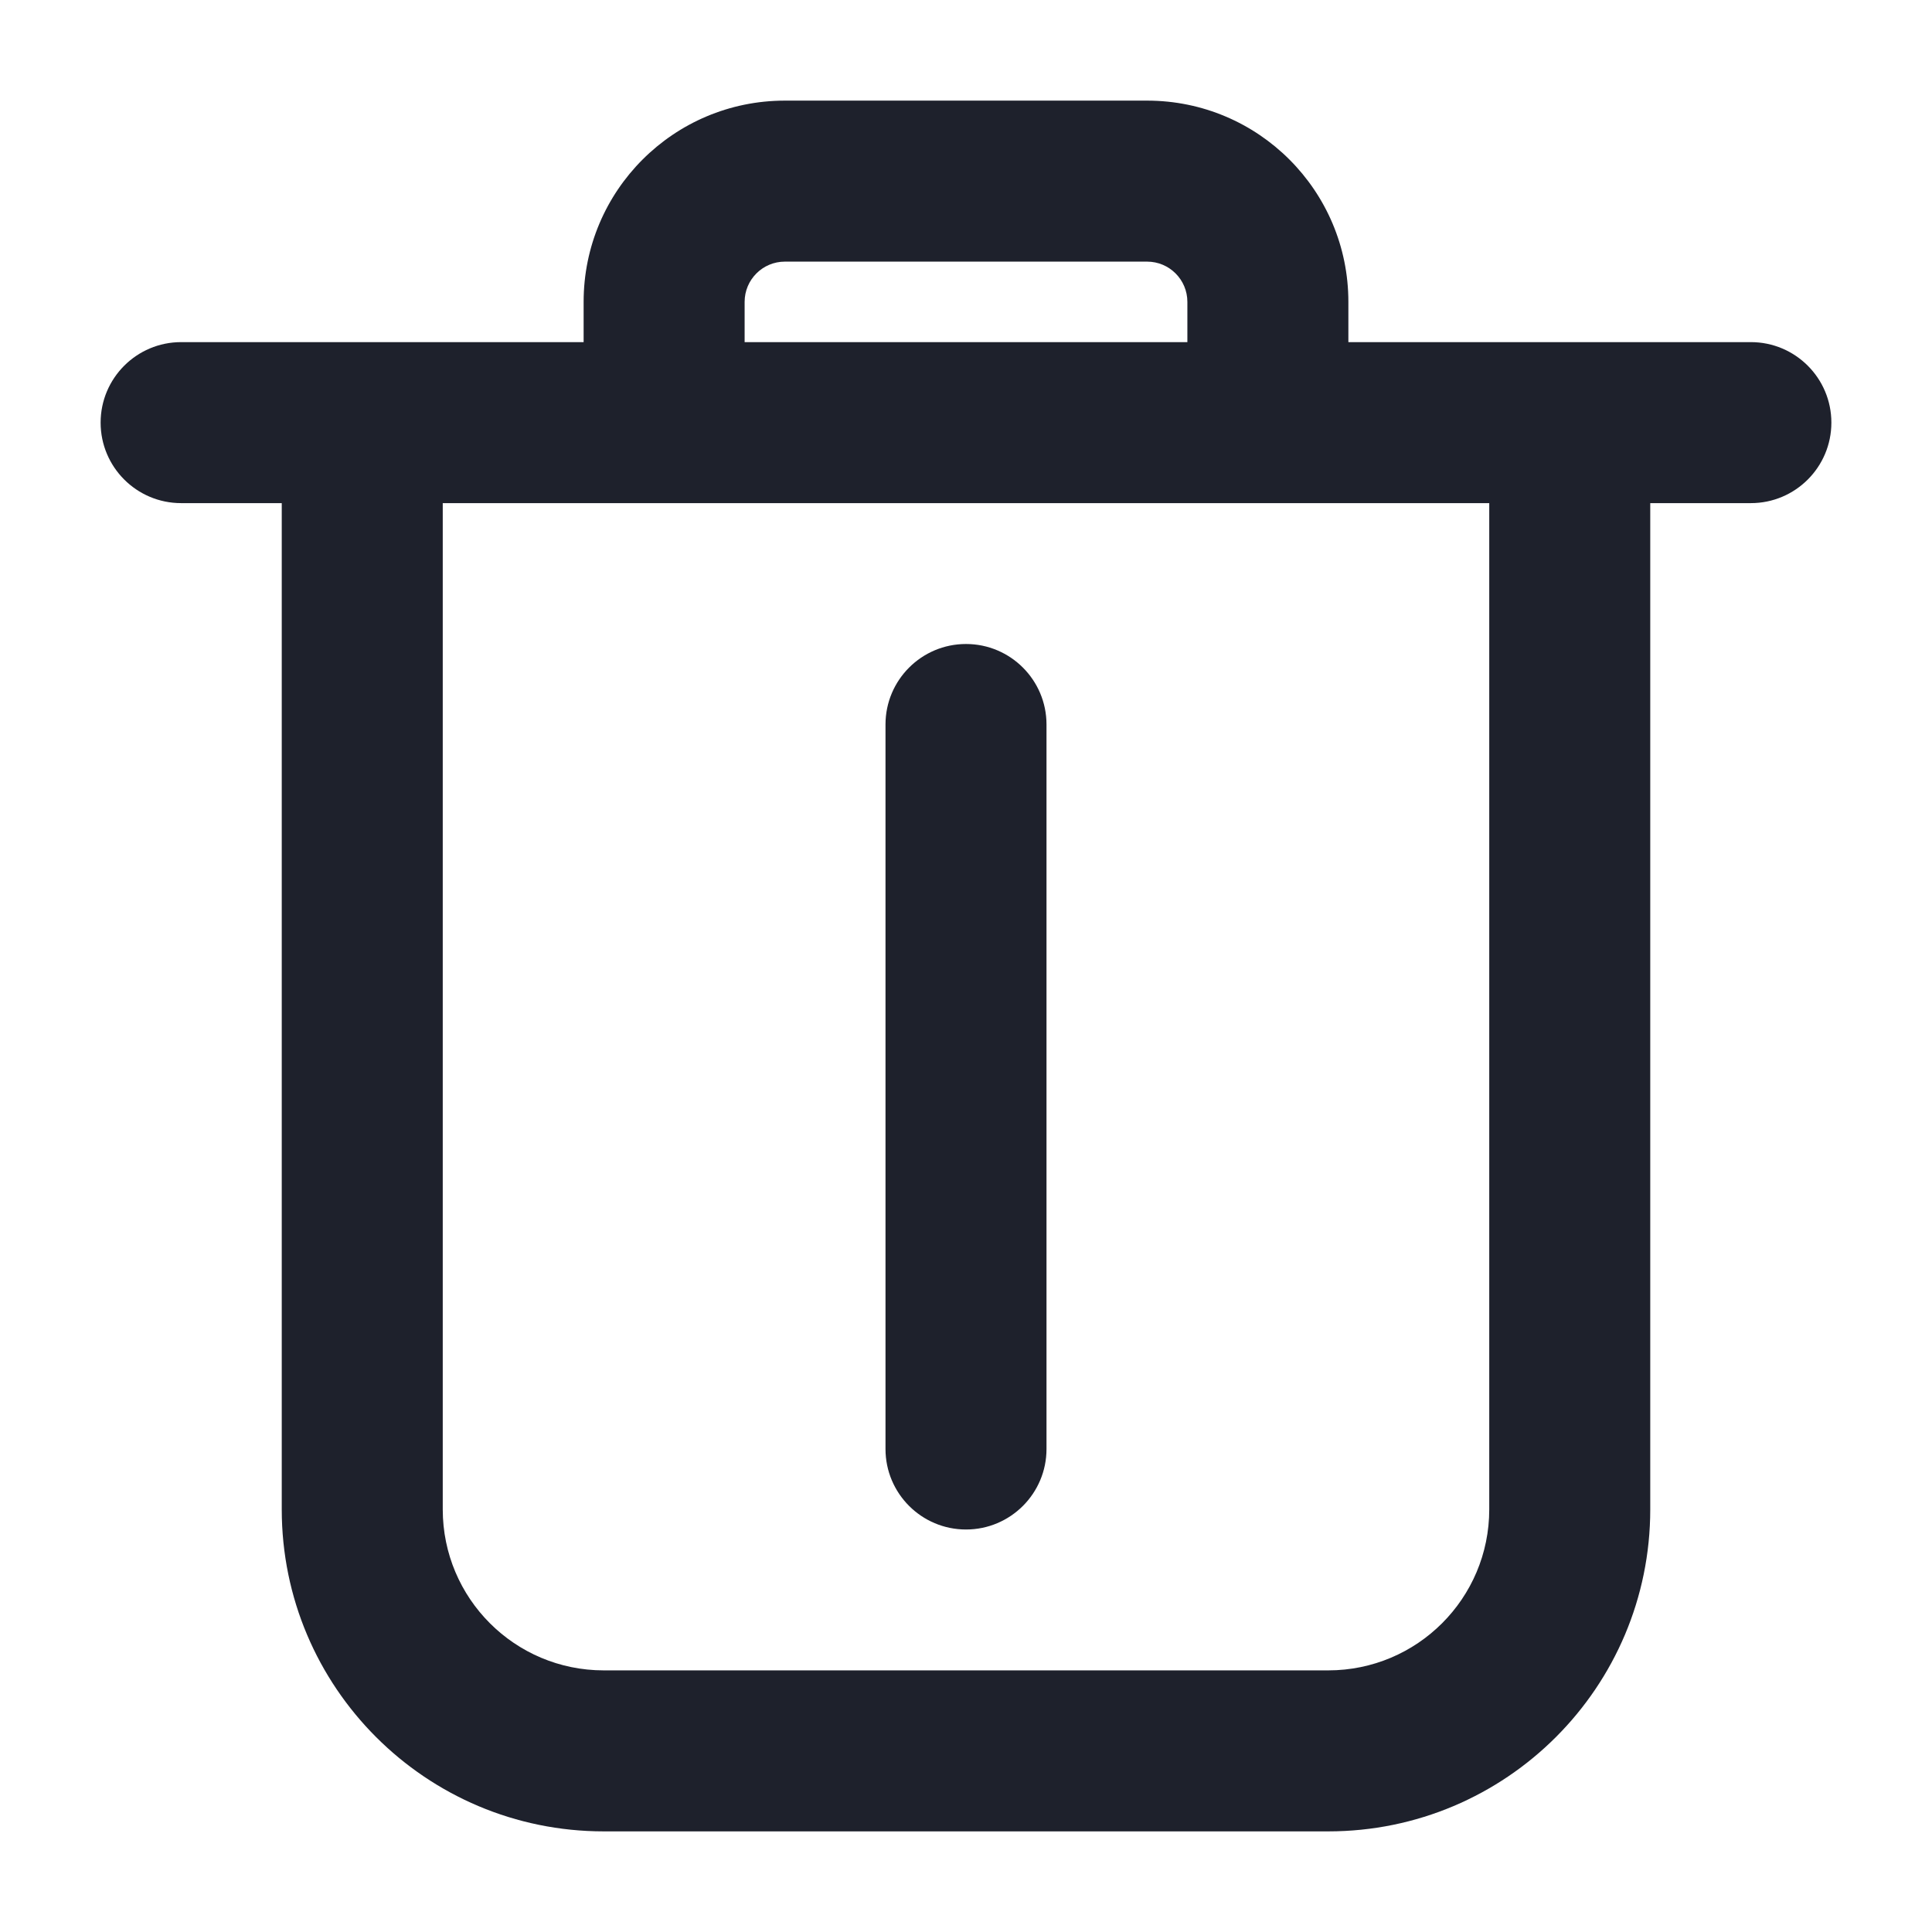
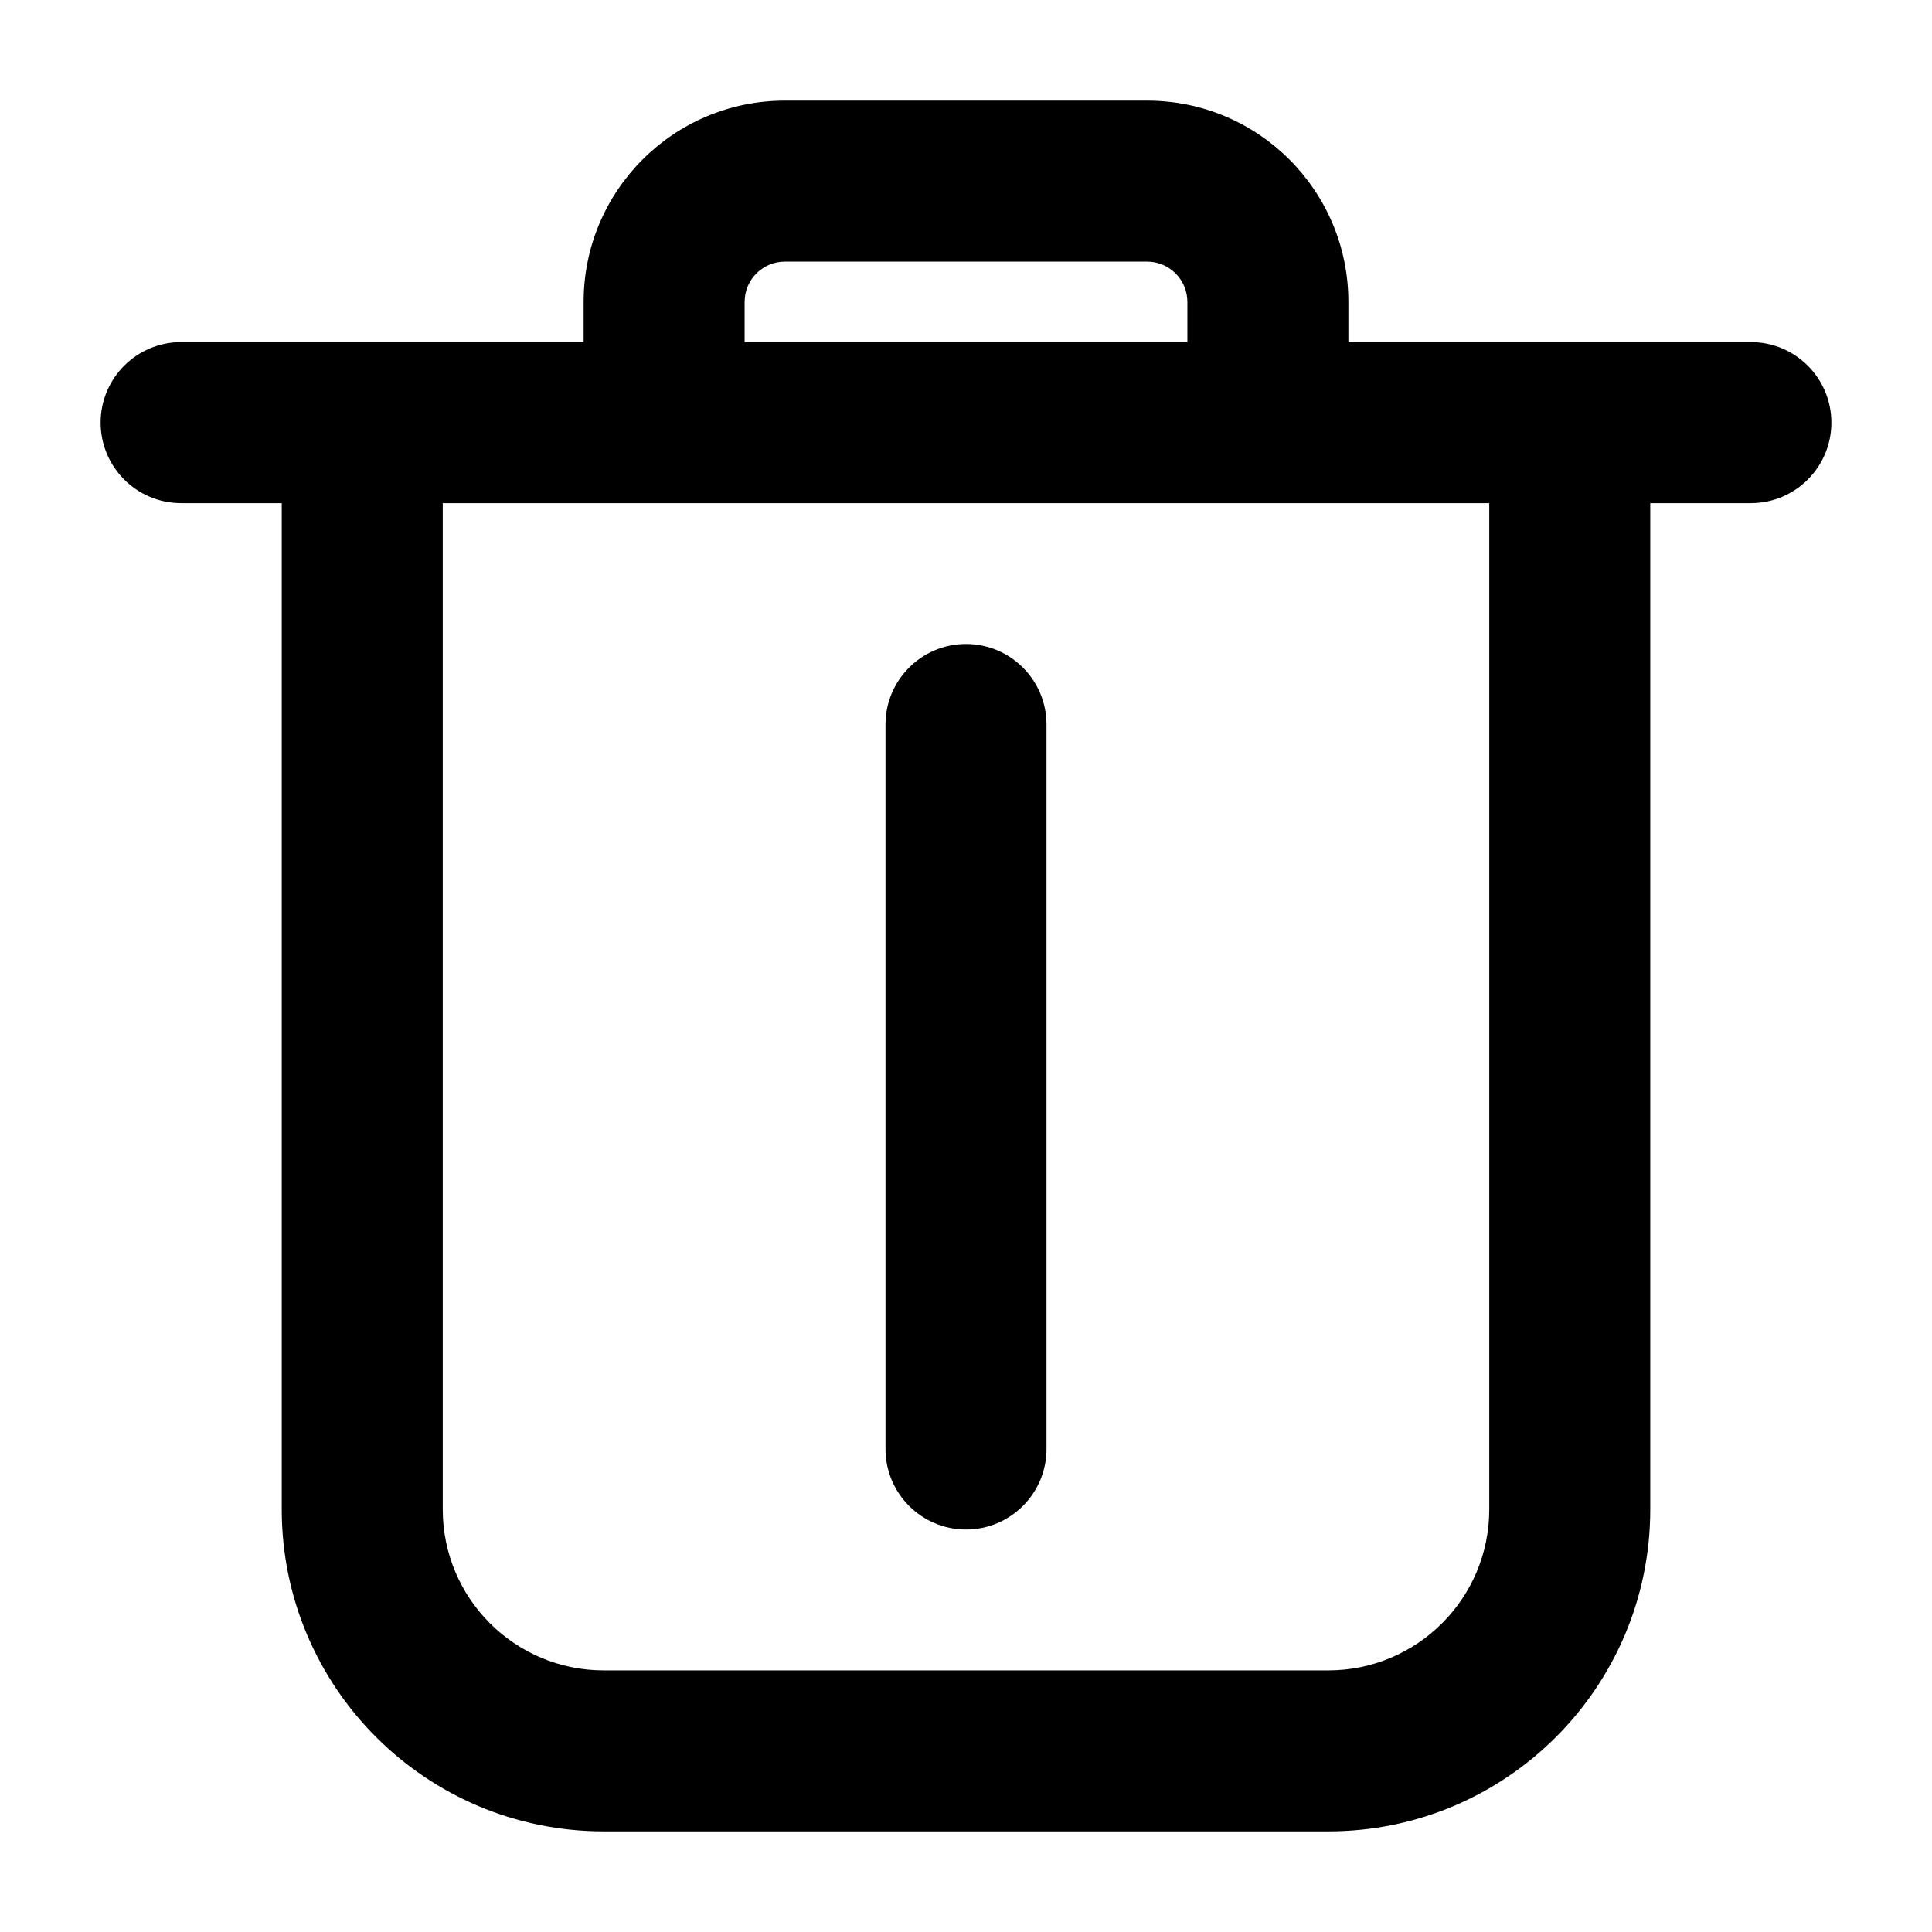
- <svg xmlns="http://www.w3.org/2000/svg" width="24" height="24" viewBox="0 0 24 24" fill="none">
-   <path fill-rule="evenodd" clip-rule="evenodd" d="M7.25 3.75C7.25 2.369 8.369 1.25 9.75 1.25H14.25C15.631 1.25 16.75 2.369 16.75 3.75V4.25H21.75C22.302 4.25 22.75 4.698 22.75 5.25C22.75 5.802 22.302 6.25 21.75 6.25H20.5V18.75C20.5 20.959 18.709 22.75 16.5 22.75H7.5C5.291 22.75 3.5 20.959 3.5 18.75V6.25H2.25C1.698 6.25 1.25 5.802 1.25 5.25C1.25 4.698 1.698 4.25 2.25 4.25H7.25V3.75ZM9.25 4.25H14.75V3.75C14.75 3.474 14.526 3.25 14.25 3.25H9.75C9.474 3.25 9.25 3.474 9.25 3.75V4.25ZM5.5 6.25V18.75C5.5 19.855 6.395 20.75 7.5 20.75H16.5C17.605 20.75 18.5 19.855 18.5 18.75V6.25H5.5ZM12 8C12.552 8 13 8.448 13 9L13 18C13 18.552 12.552 19 12 19C11.448 19 11 18.552 11 18L11 9C11 8.448 11.448 8 12 8Z" fill="#1E212C" />
+ <svg xmlns="http://www.w3.org/2000/svg" viewBox="0 0 24 24">
+   <path fill-rule="evenodd" clip-rule="evenodd" d="M7.25 3.75C7.25 2.369 8.369 1.25 9.75 1.25H14.25C15.631 1.25 16.75 2.369 16.75 3.75V4.25H21.75C22.302 4.25 22.75 4.698 22.75 5.25C22.75 5.802 22.302 6.25 21.75 6.25H20.5V18.75C20.5 20.959 18.709 22.75 16.5 22.75H7.5C5.291 22.75 3.5 20.959 3.5 18.75V6.25H2.25C1.698 6.25 1.25 5.802 1.25 5.25C1.25 4.698 1.698 4.25 2.25 4.25H7.25V3.75ZM9.25 4.25H14.75V3.75C14.75 3.474 14.526 3.25 14.25 3.25H9.75C9.474 3.25 9.25 3.474 9.25 3.75V4.25ZM5.5 6.25V18.75C5.5 19.855 6.395 20.75 7.5 20.75H16.5C17.605 20.75 18.5 19.855 18.5 18.75V6.25H5.5ZM12 8C12.552 8 13 8.448 13 9L13 18C13 18.552 12.552 19 12 19C11.448 19 11 18.552 11 18L11 9C11 8.448 11.448 8 12 8Z" />
</svg>
